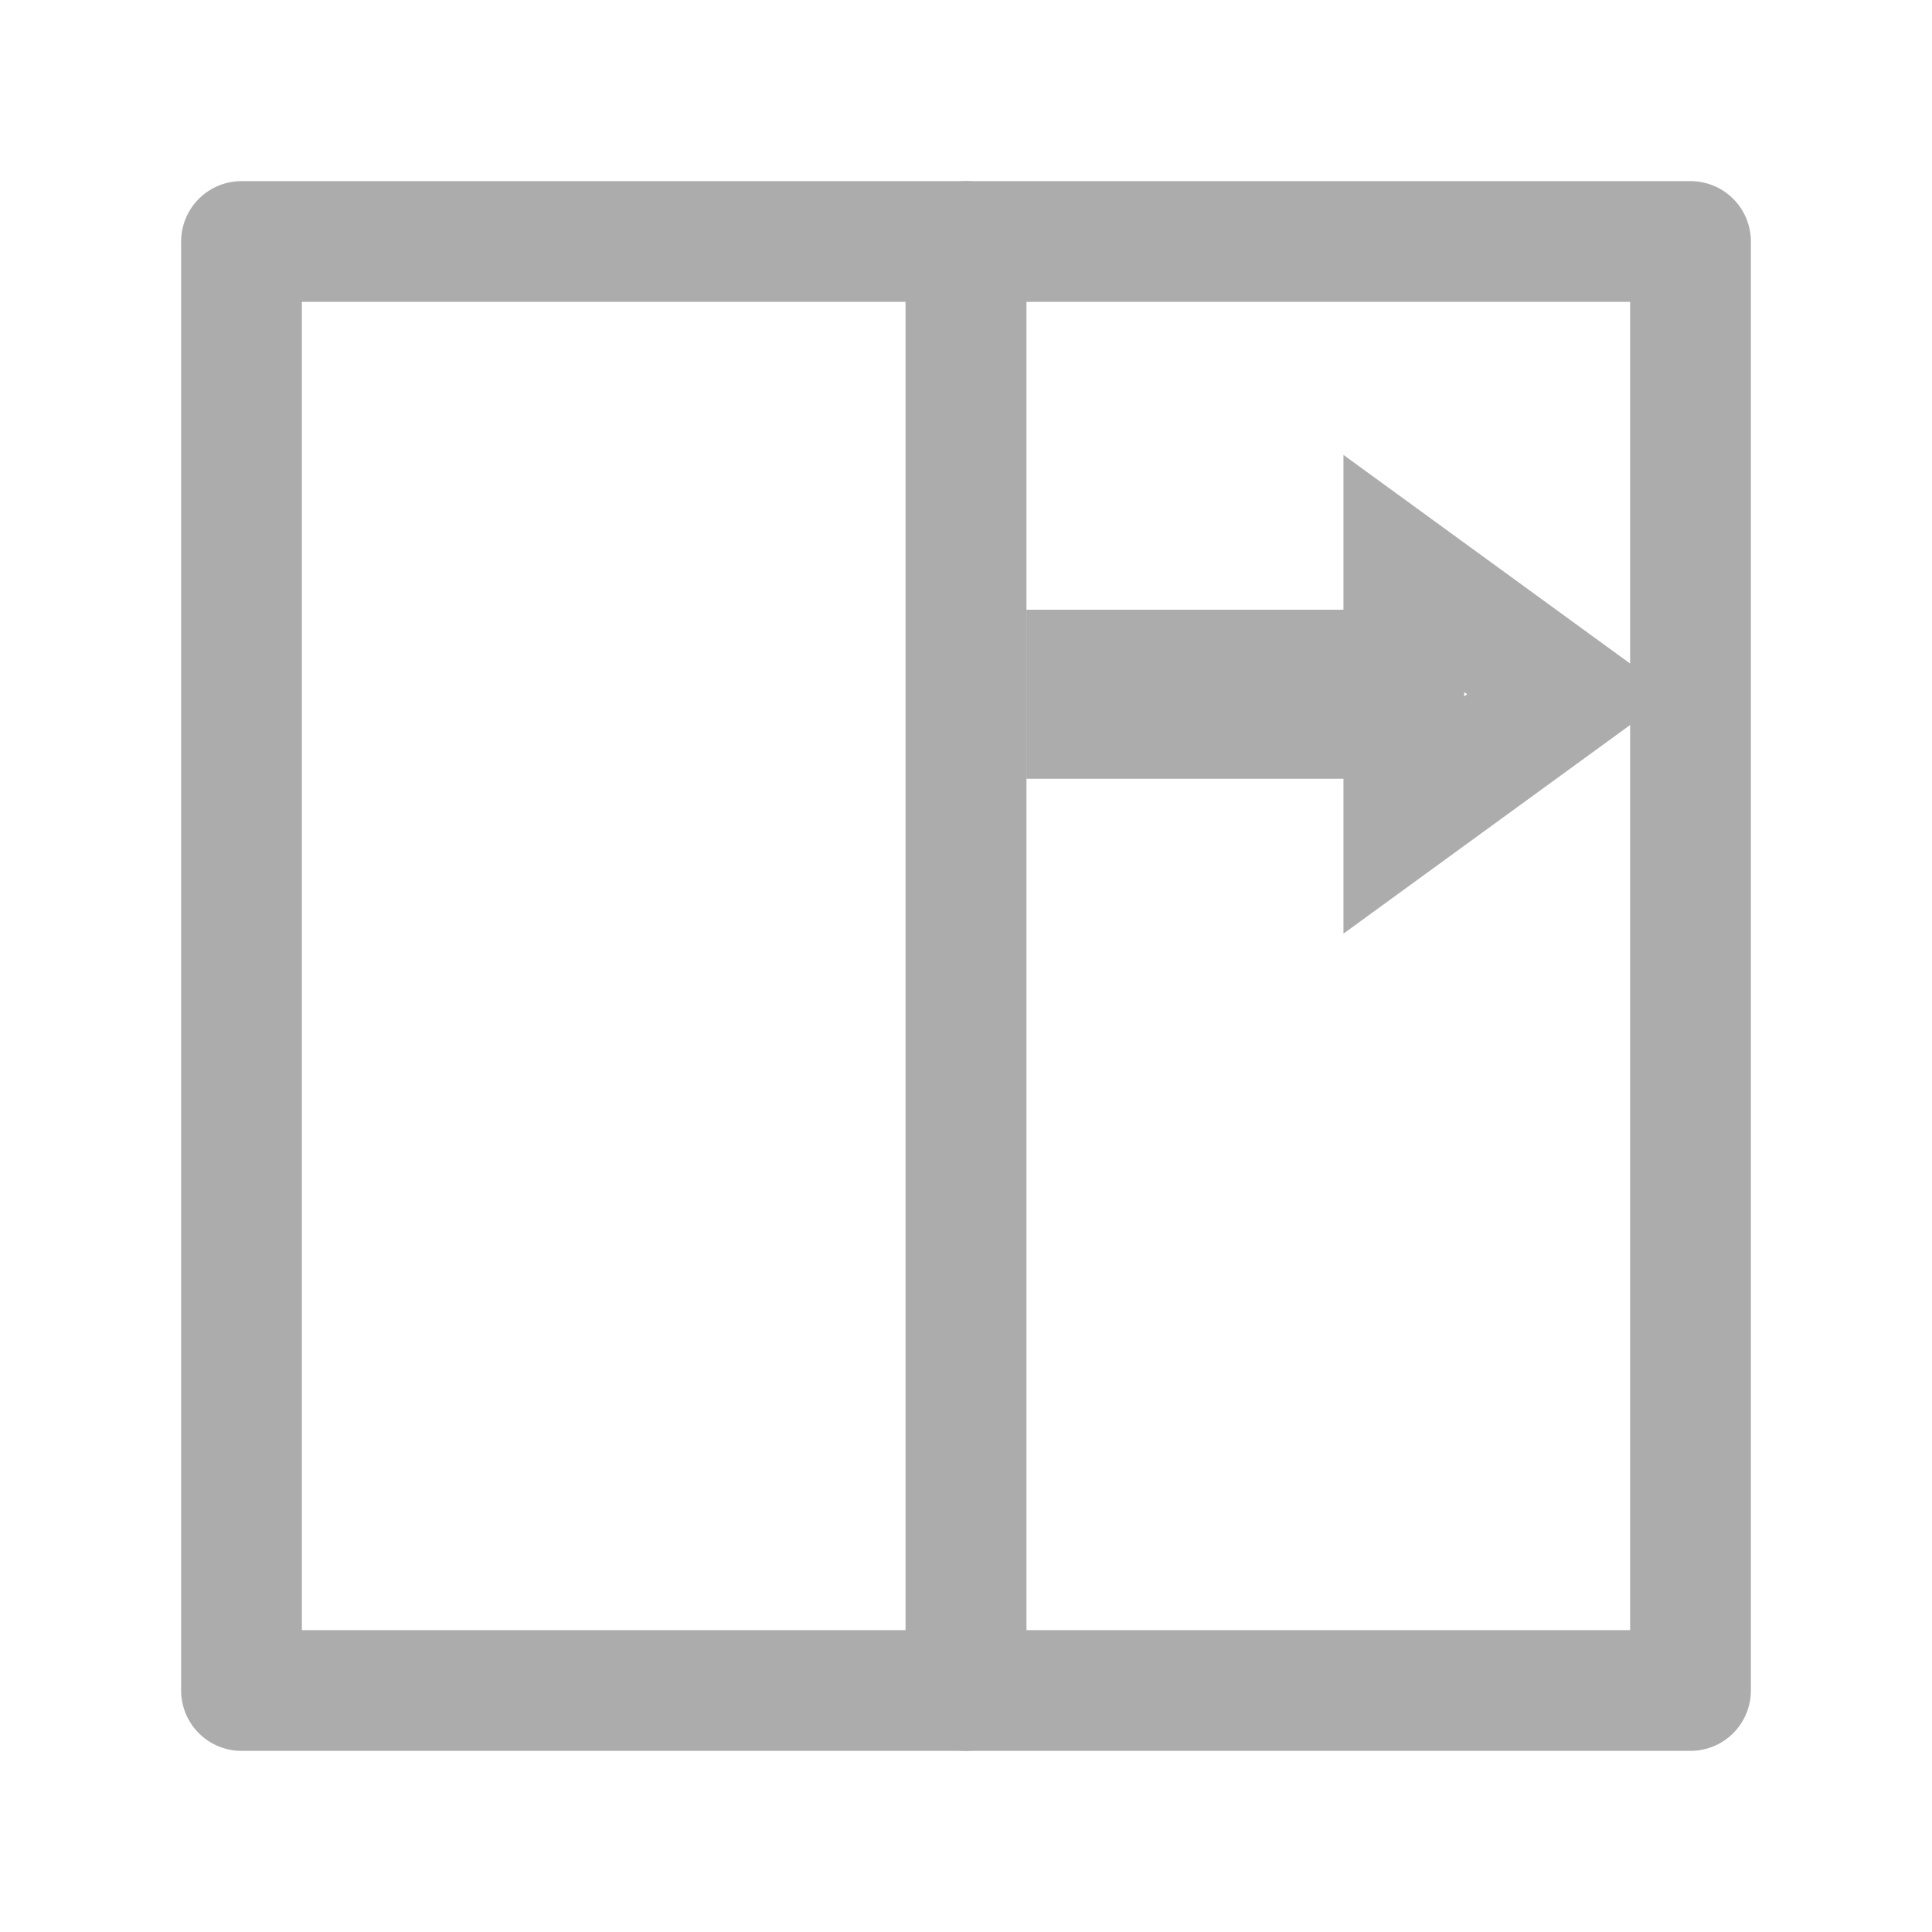
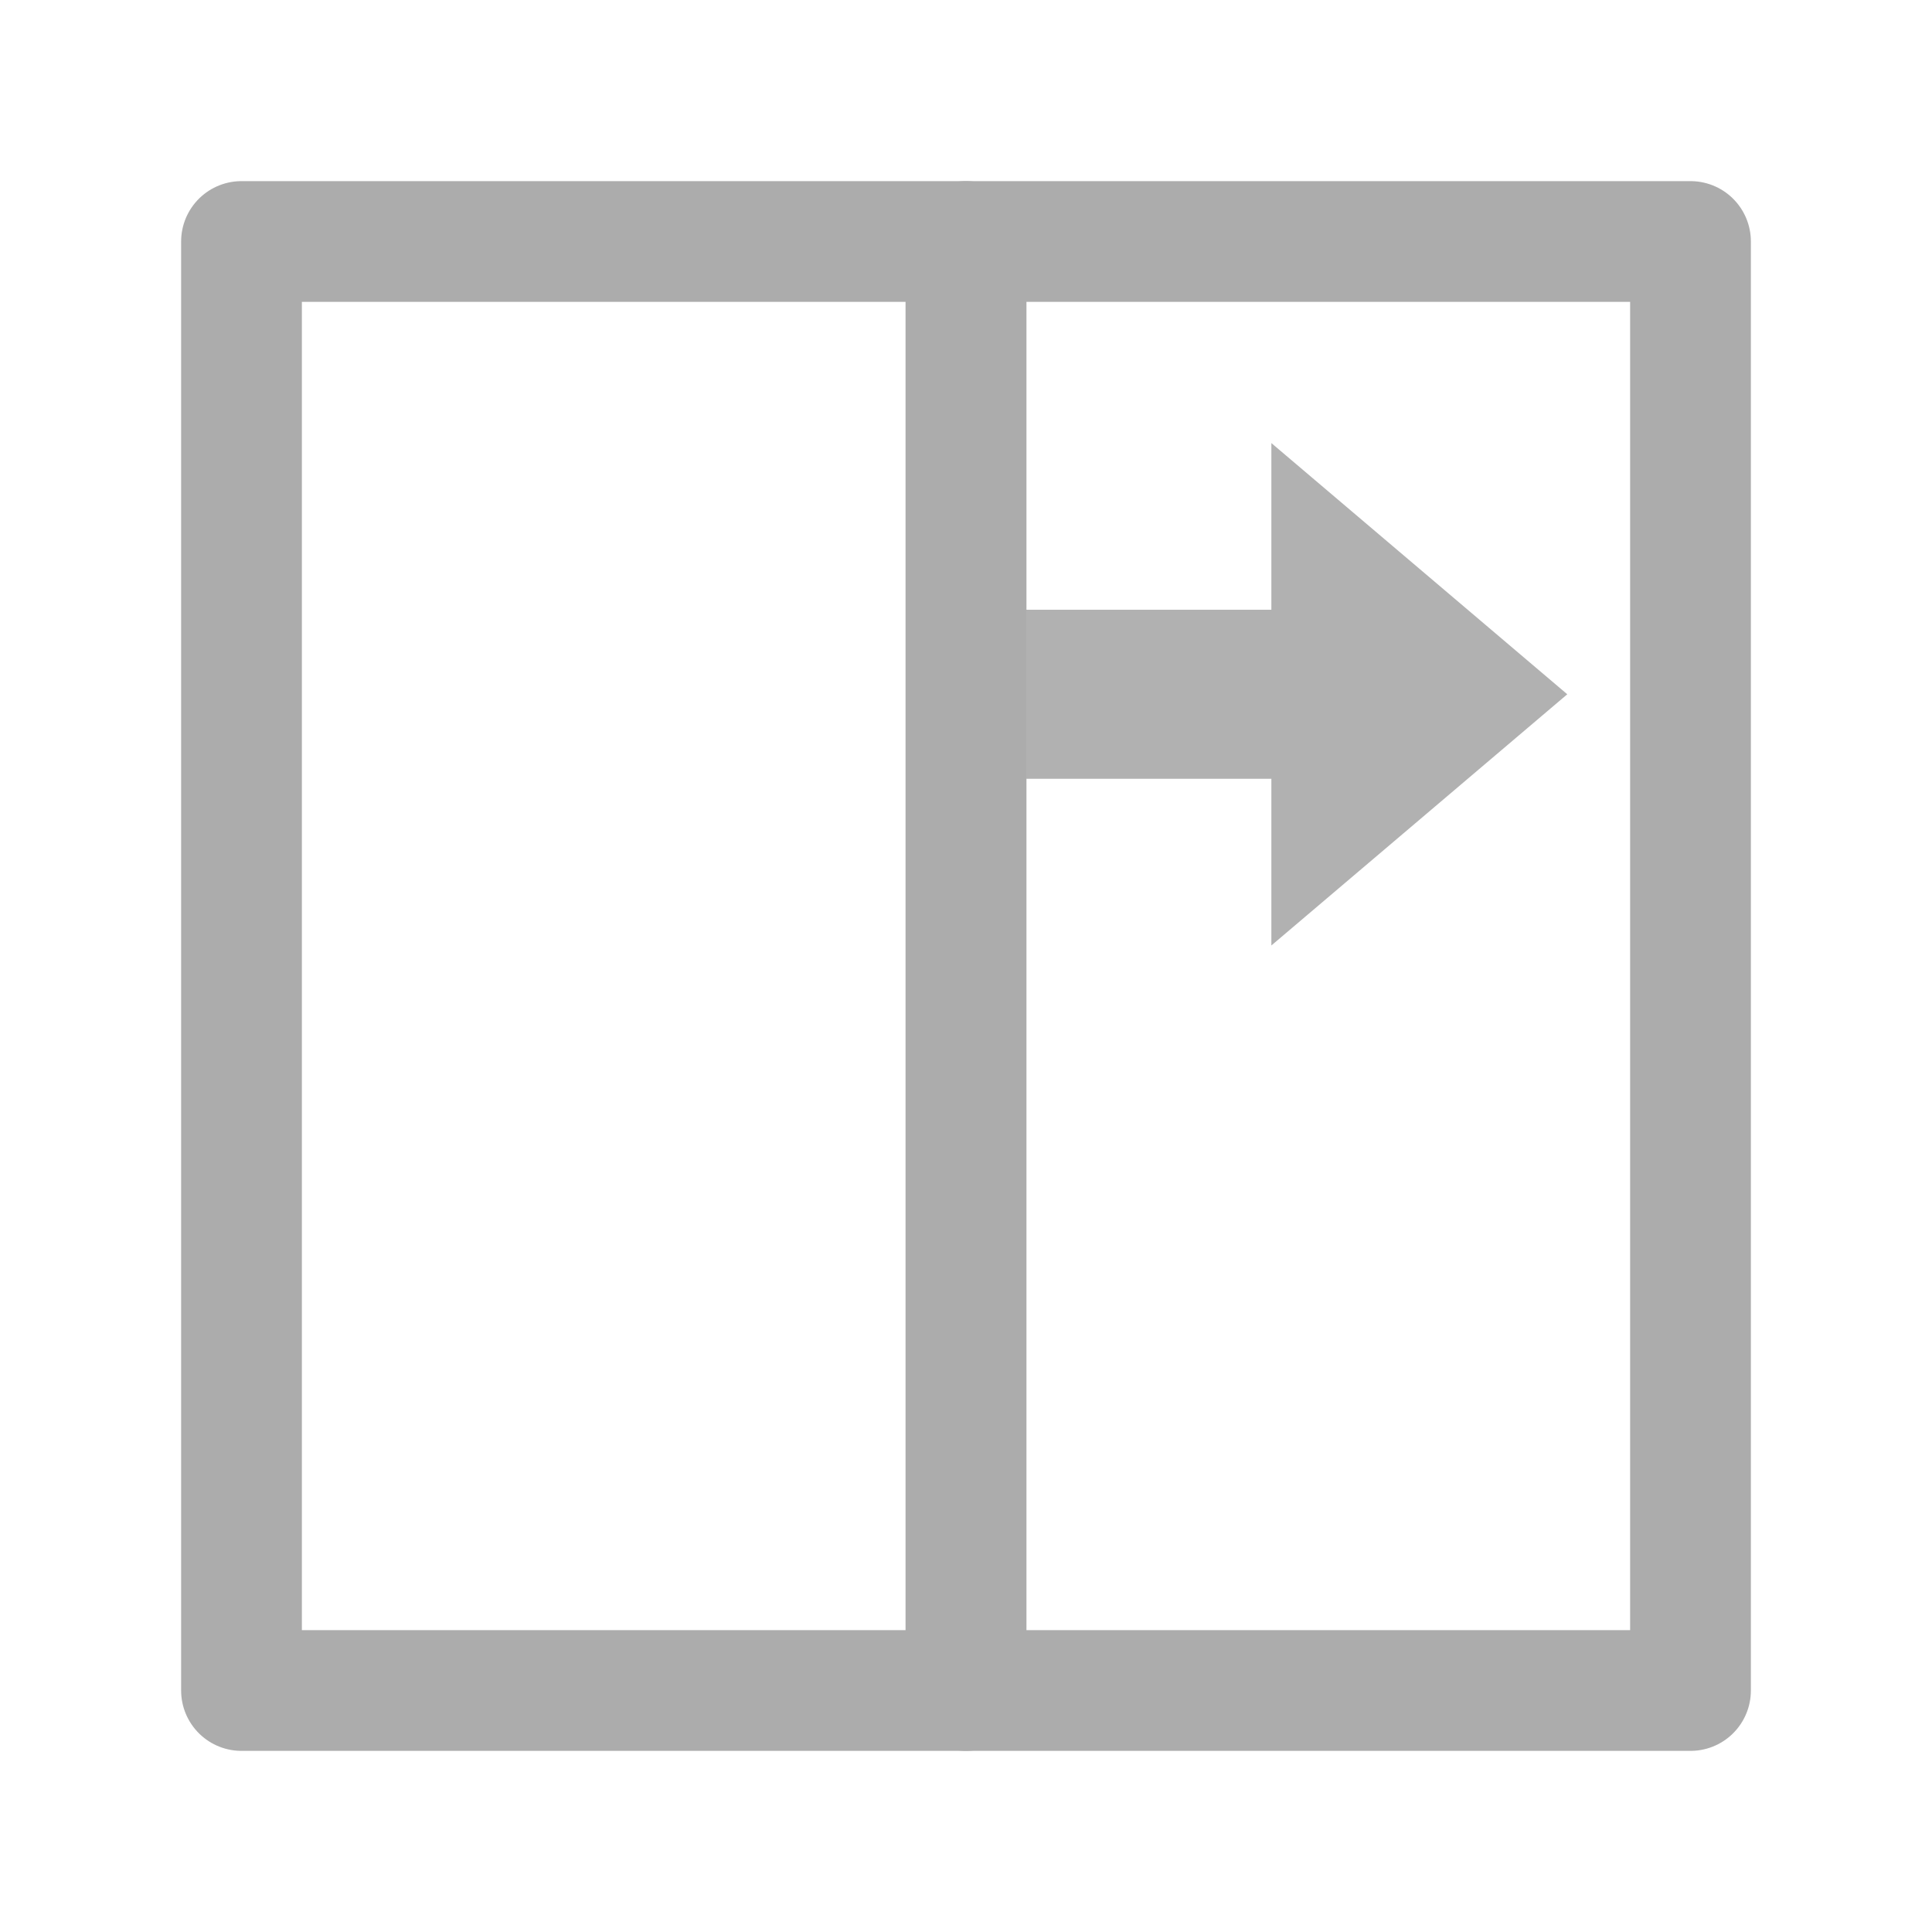
<svg xmlns="http://www.w3.org/2000/svg" xmlns:ns1="https://boxy-svg.com" viewBox="0 0 16 16">
-   <path d="M 7.314 1.635 H 9.94 L 9.94 0.835 L 11.314 1.835 L 9.94 2.835 L 9.94 2.035 H 7.314 V 1.635 Z" ns1:shape="arrow 7.314 0.835 4 2 0.4 1.374 0 1@781bd7ce" style="fill: none; transform-origin: 8.891px 1.5px; stroke: rgb(172, 172, 172);" transform="matrix(1, 0.000002, -0.000002, 1, 1.686002, 3.914675)" />
+   <path d="M 6.271 1.635 H 8.523 L 8.523 0.835 L 9.701 1.835 L 8.523 2.835 L 8.523 2.035 H 6.271 V 1.635 Z" ns1:shape="arrow 6.271 0.835 3.429 2 0.4 1.178 0 1@ed3404c4" style="fill: none; stroke: rgb(177, 177, 177); transform-origin: 7.621px 1.5px;" transform="matrix(1, 0.000002, -0.000002, 1, 2.505926, 3.914674)" />
  <rect width="6" height="12" style="stroke-linecap: round; stroke-linejoin: round; fill: none; stroke: rgb(172, 172, 172);" x="8" y="2" />
  <rect width="6" height="12" style="stroke-linecap: round; stroke-linejoin: round; fill: none; stroke: rgb(172, 172, 172);" x="2" y="2" />
-   <path d="M 7.314 1.636 H 9.94 L 9.94 0.835 L 11.314 1.835 L 9.94 2.835 L 9.94 2.035 H 7.314 V 1.636 Z" ns1:shape="arrow 7.314 0.835 4 2 0.4 1.374 0 1@30f0617c" style="fill: none; stroke-width: 1; transform-origin: 9.322px 1.772px; stroke: rgb(172, 172, 172);" transform="matrix(-1, 0.000002, 0.000002, 1, 1.676003, 8.668748)" />
+   <path d="M 5.998 1.635 H 8.152 L 8.152 0.835 L 9.279 1.835 L 8.152 2.835 L 8.152 2.035 H 5.998 V 1.635 Z" ns1:shape="arrow 5.998 0.835 3.281 2 0.4 1.127 0 1@fae92b8d" style="fill: none; stroke-width: 1; stroke: rgb(177, 177, 177); transform-origin: 7.641px 1.764px;" transform="matrix(-1, 0.000002, 0.000002, 1, 3.86562, 8.668747)" />
</svg>
